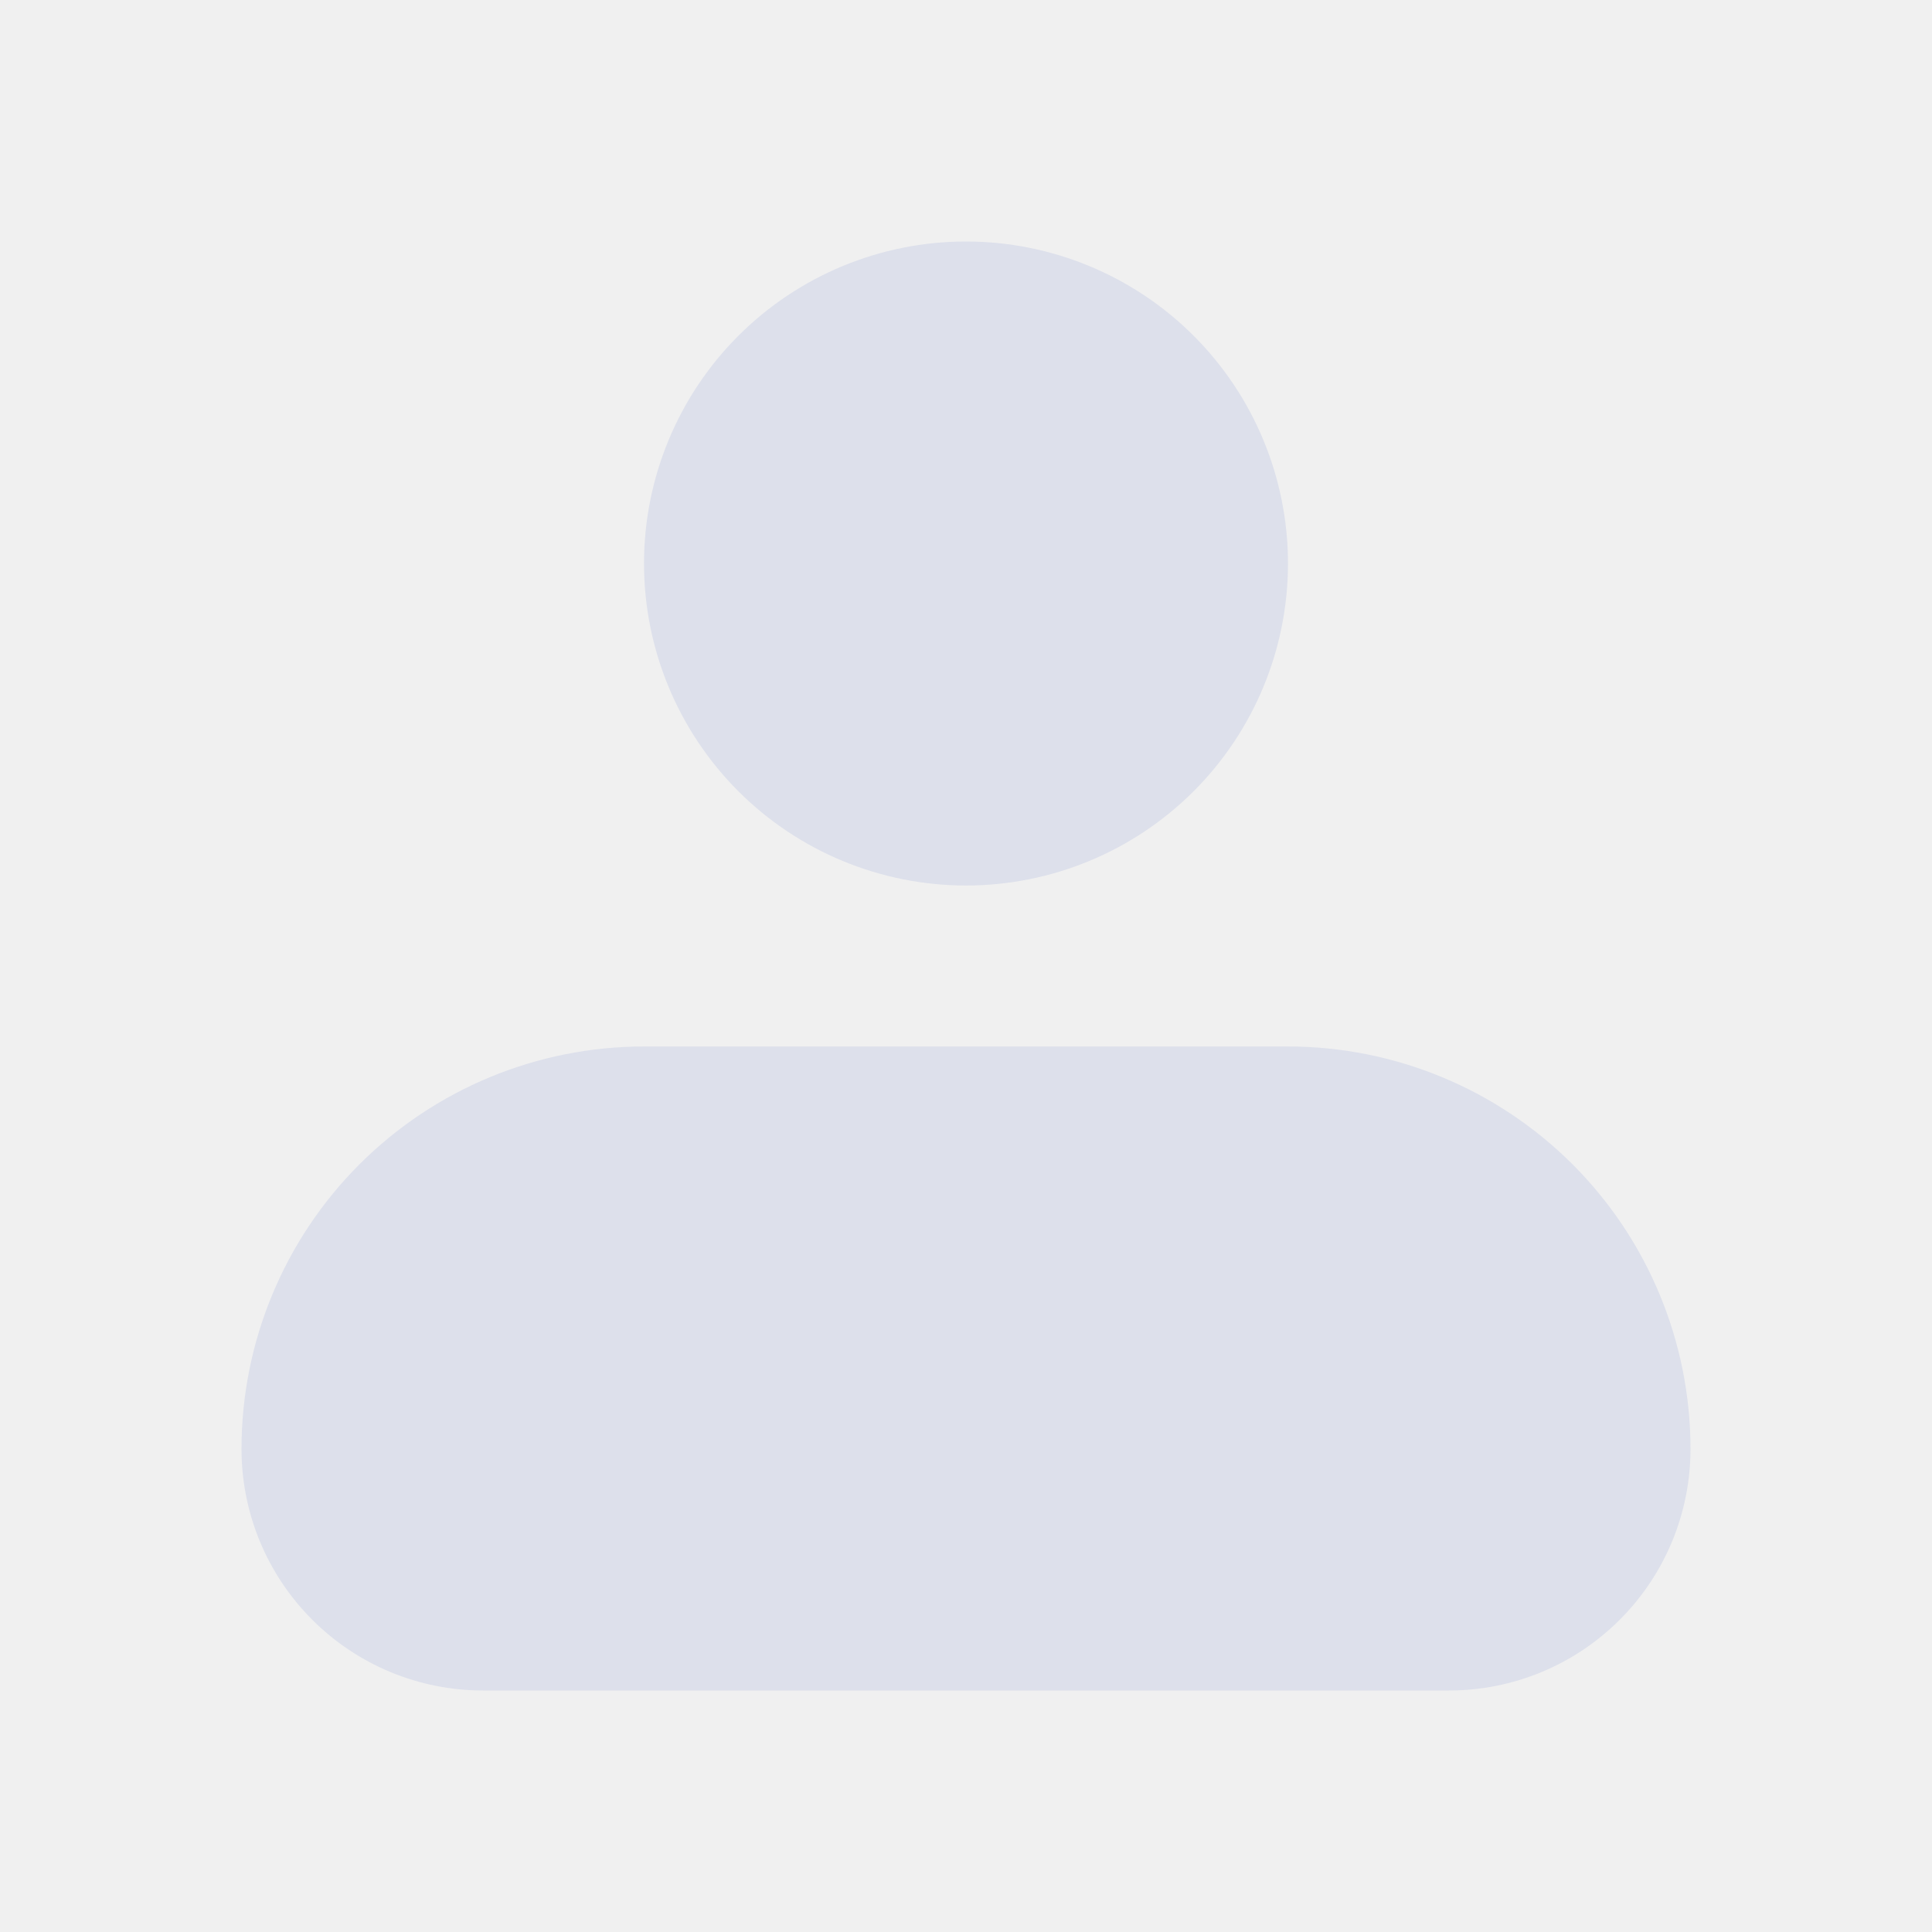
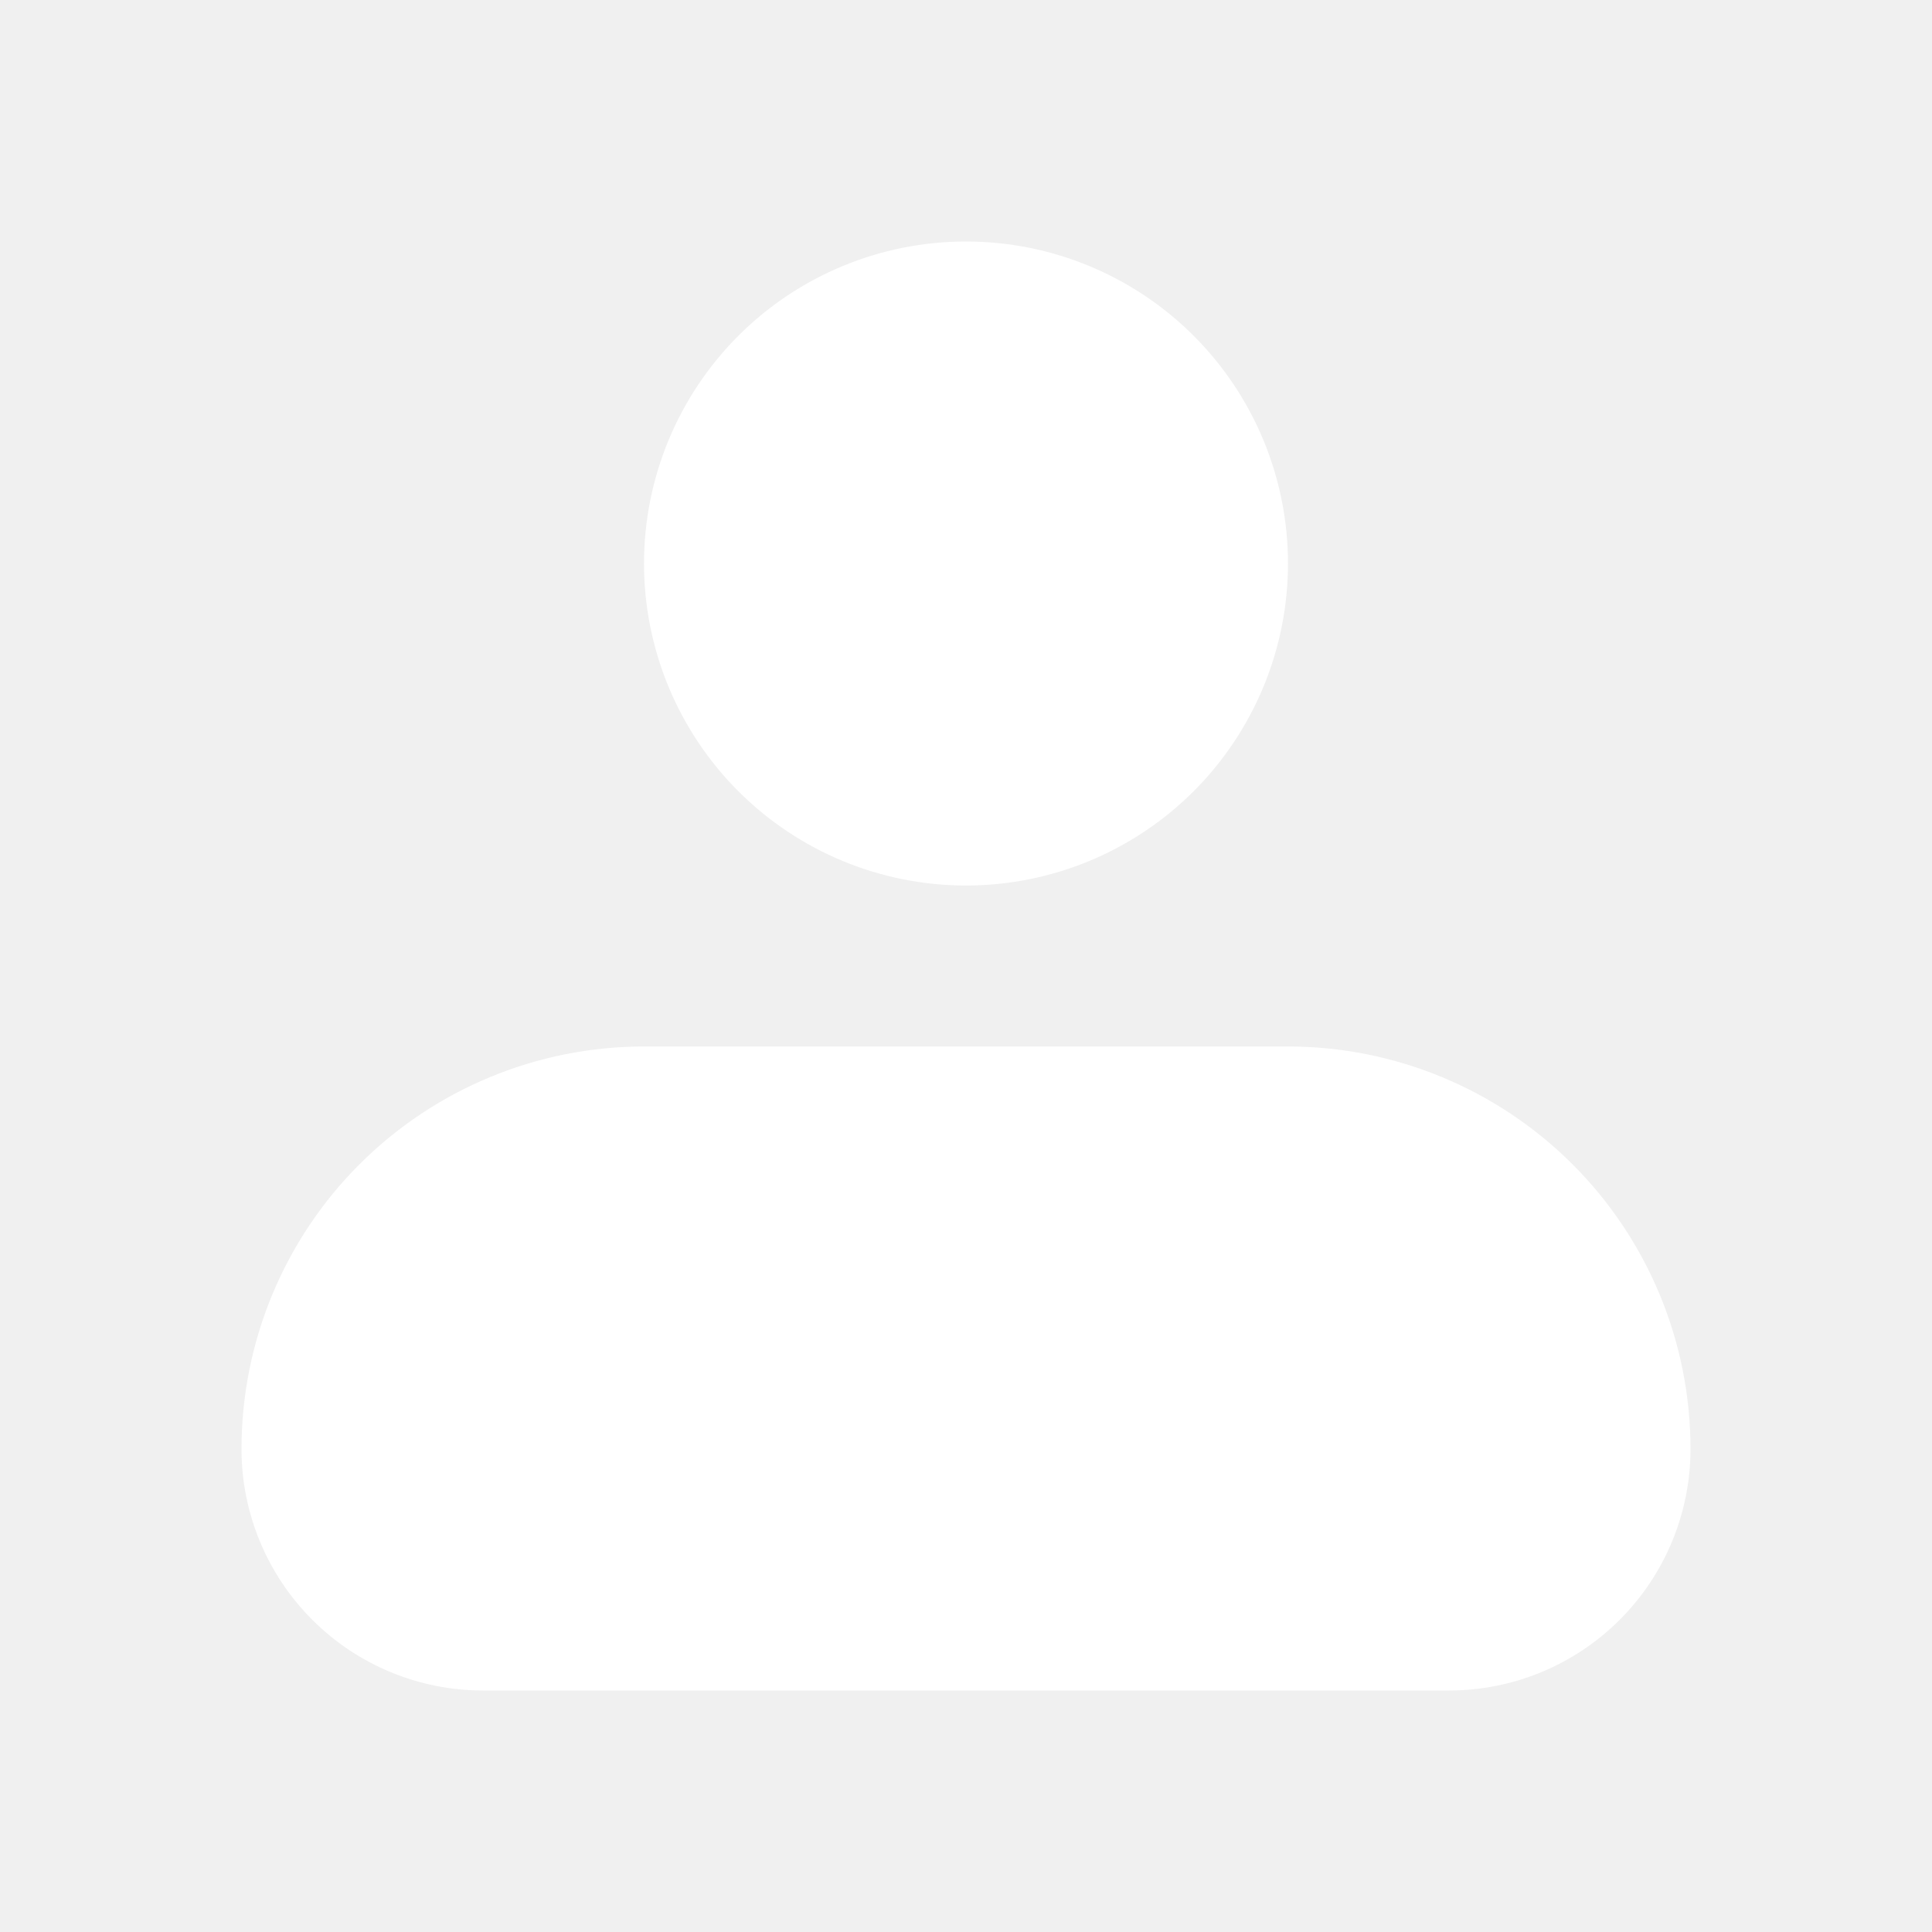
<svg xmlns="http://www.w3.org/2000/svg" width="50" height="50" viewBox="0 0 50 50" fill="none">
-   <path fill-rule="evenodd" clip-rule="evenodd" d="M16.667 14.583C16.667 12.373 17.545 10.254 19.107 8.691C20.67 7.128 22.79 6.25 25 6.25C27.21 6.25 29.33 7.128 30.893 8.691C32.455 10.254 33.333 12.373 33.333 14.583C33.333 16.794 32.455 18.913 30.893 20.476C29.33 22.039 27.21 22.917 25 22.917C22.79 22.917 20.67 22.039 19.107 20.476C17.545 18.913 16.667 16.794 16.667 14.583ZM16.667 27.083C13.904 27.083 11.255 28.181 9.301 30.134C7.347 32.088 6.25 34.737 6.25 37.5C6.25 39.158 6.908 40.747 8.081 41.919C9.253 43.092 10.842 43.75 12.5 43.75H37.5C39.158 43.75 40.747 43.092 41.919 41.919C43.092 40.747 43.75 39.158 43.75 37.5C43.75 34.737 42.653 32.088 40.699 30.134C38.745 28.181 36.096 27.083 33.333 27.083H16.667Z" fill="#DDE0EB" />
+   <path fill-rule="evenodd" clip-rule="evenodd" d="M16.667 14.583C16.667 12.373 17.545 10.254 19.107 8.691C20.67 7.128 22.79 6.25 25 6.25C27.21 6.25 29.33 7.128 30.893 8.691C32.455 10.254 33.333 12.373 33.333 14.583C33.333 16.794 32.455 18.913 30.893 20.476C29.33 22.039 27.21 22.917 25 22.917C22.79 22.917 20.67 22.039 19.107 20.476C17.545 18.913 16.667 16.794 16.667 14.583ZM16.667 27.083C13.904 27.083 11.255 28.181 9.301 30.134C7.347 32.088 6.25 34.737 6.25 37.5C6.25 39.158 6.908 40.747 8.081 41.919C9.253 43.092 10.842 43.75 12.5 43.75H37.5C39.158 43.75 40.747 43.092 41.919 41.919C43.092 40.747 43.75 39.158 43.75 37.5C43.75 34.737 42.653 32.088 40.699 30.134C38.745 28.181 36.096 27.083 33.333 27.083H16.667Z" fill="white" />
</svg>
